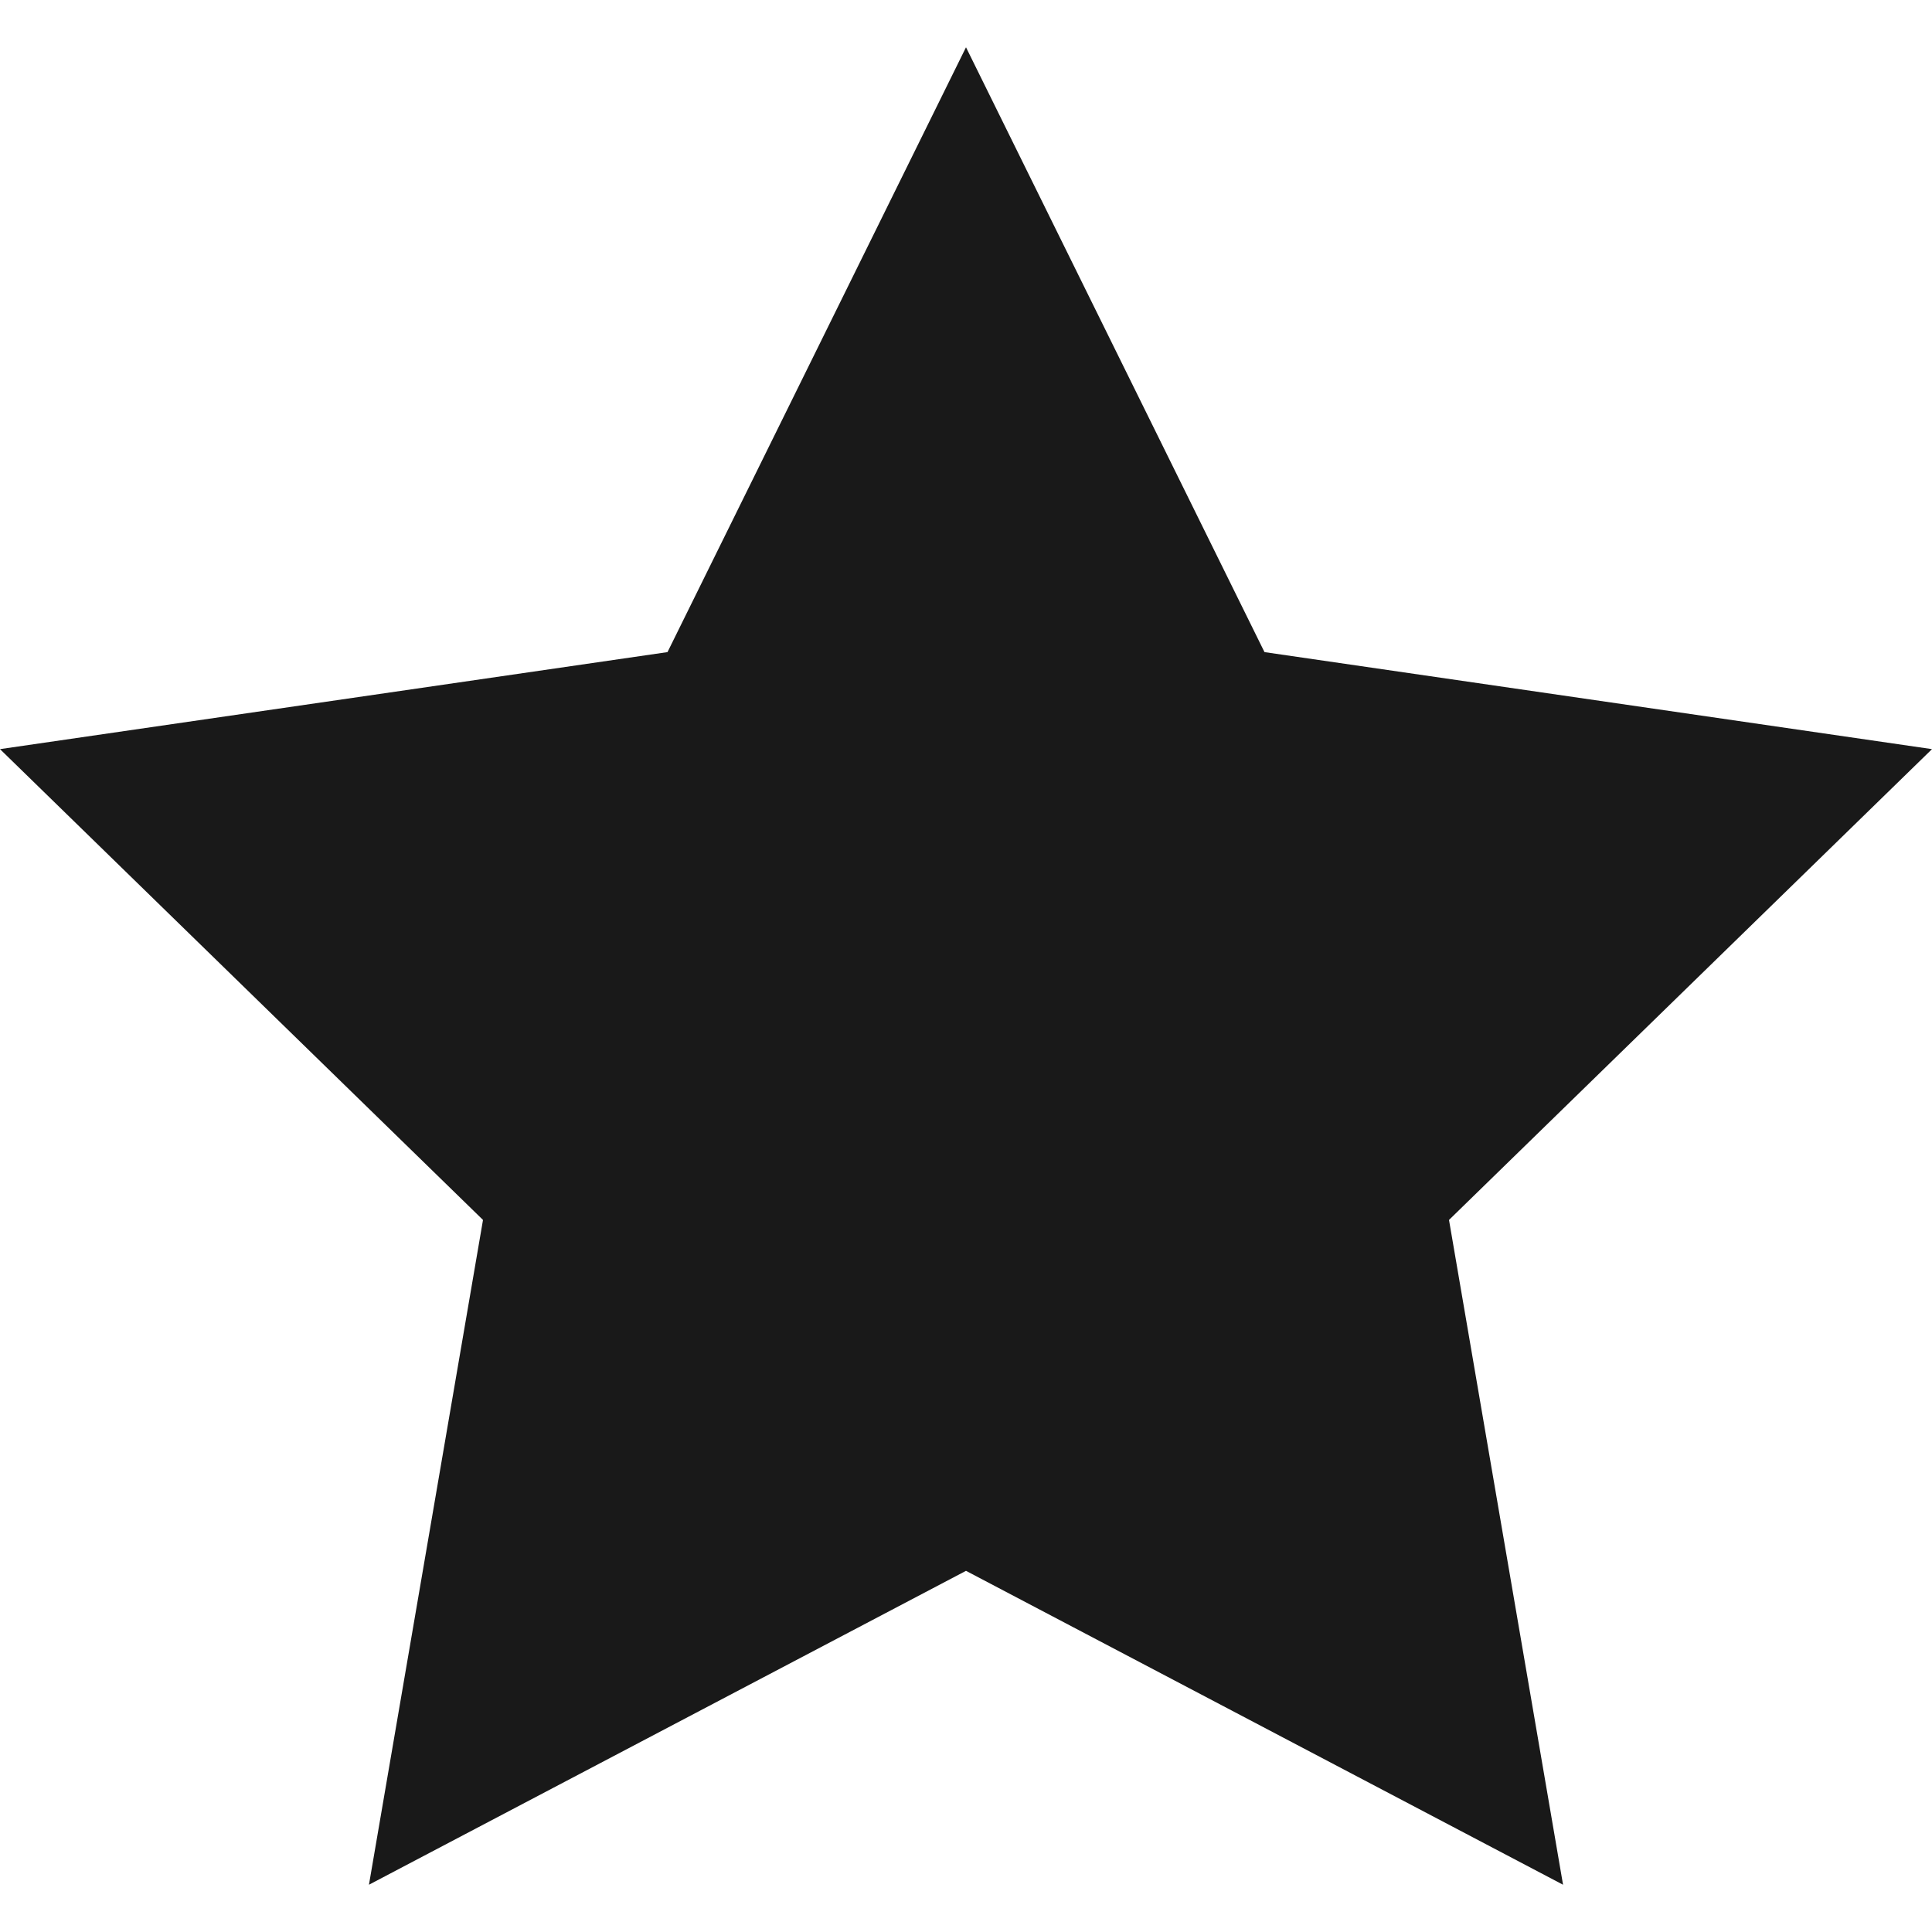
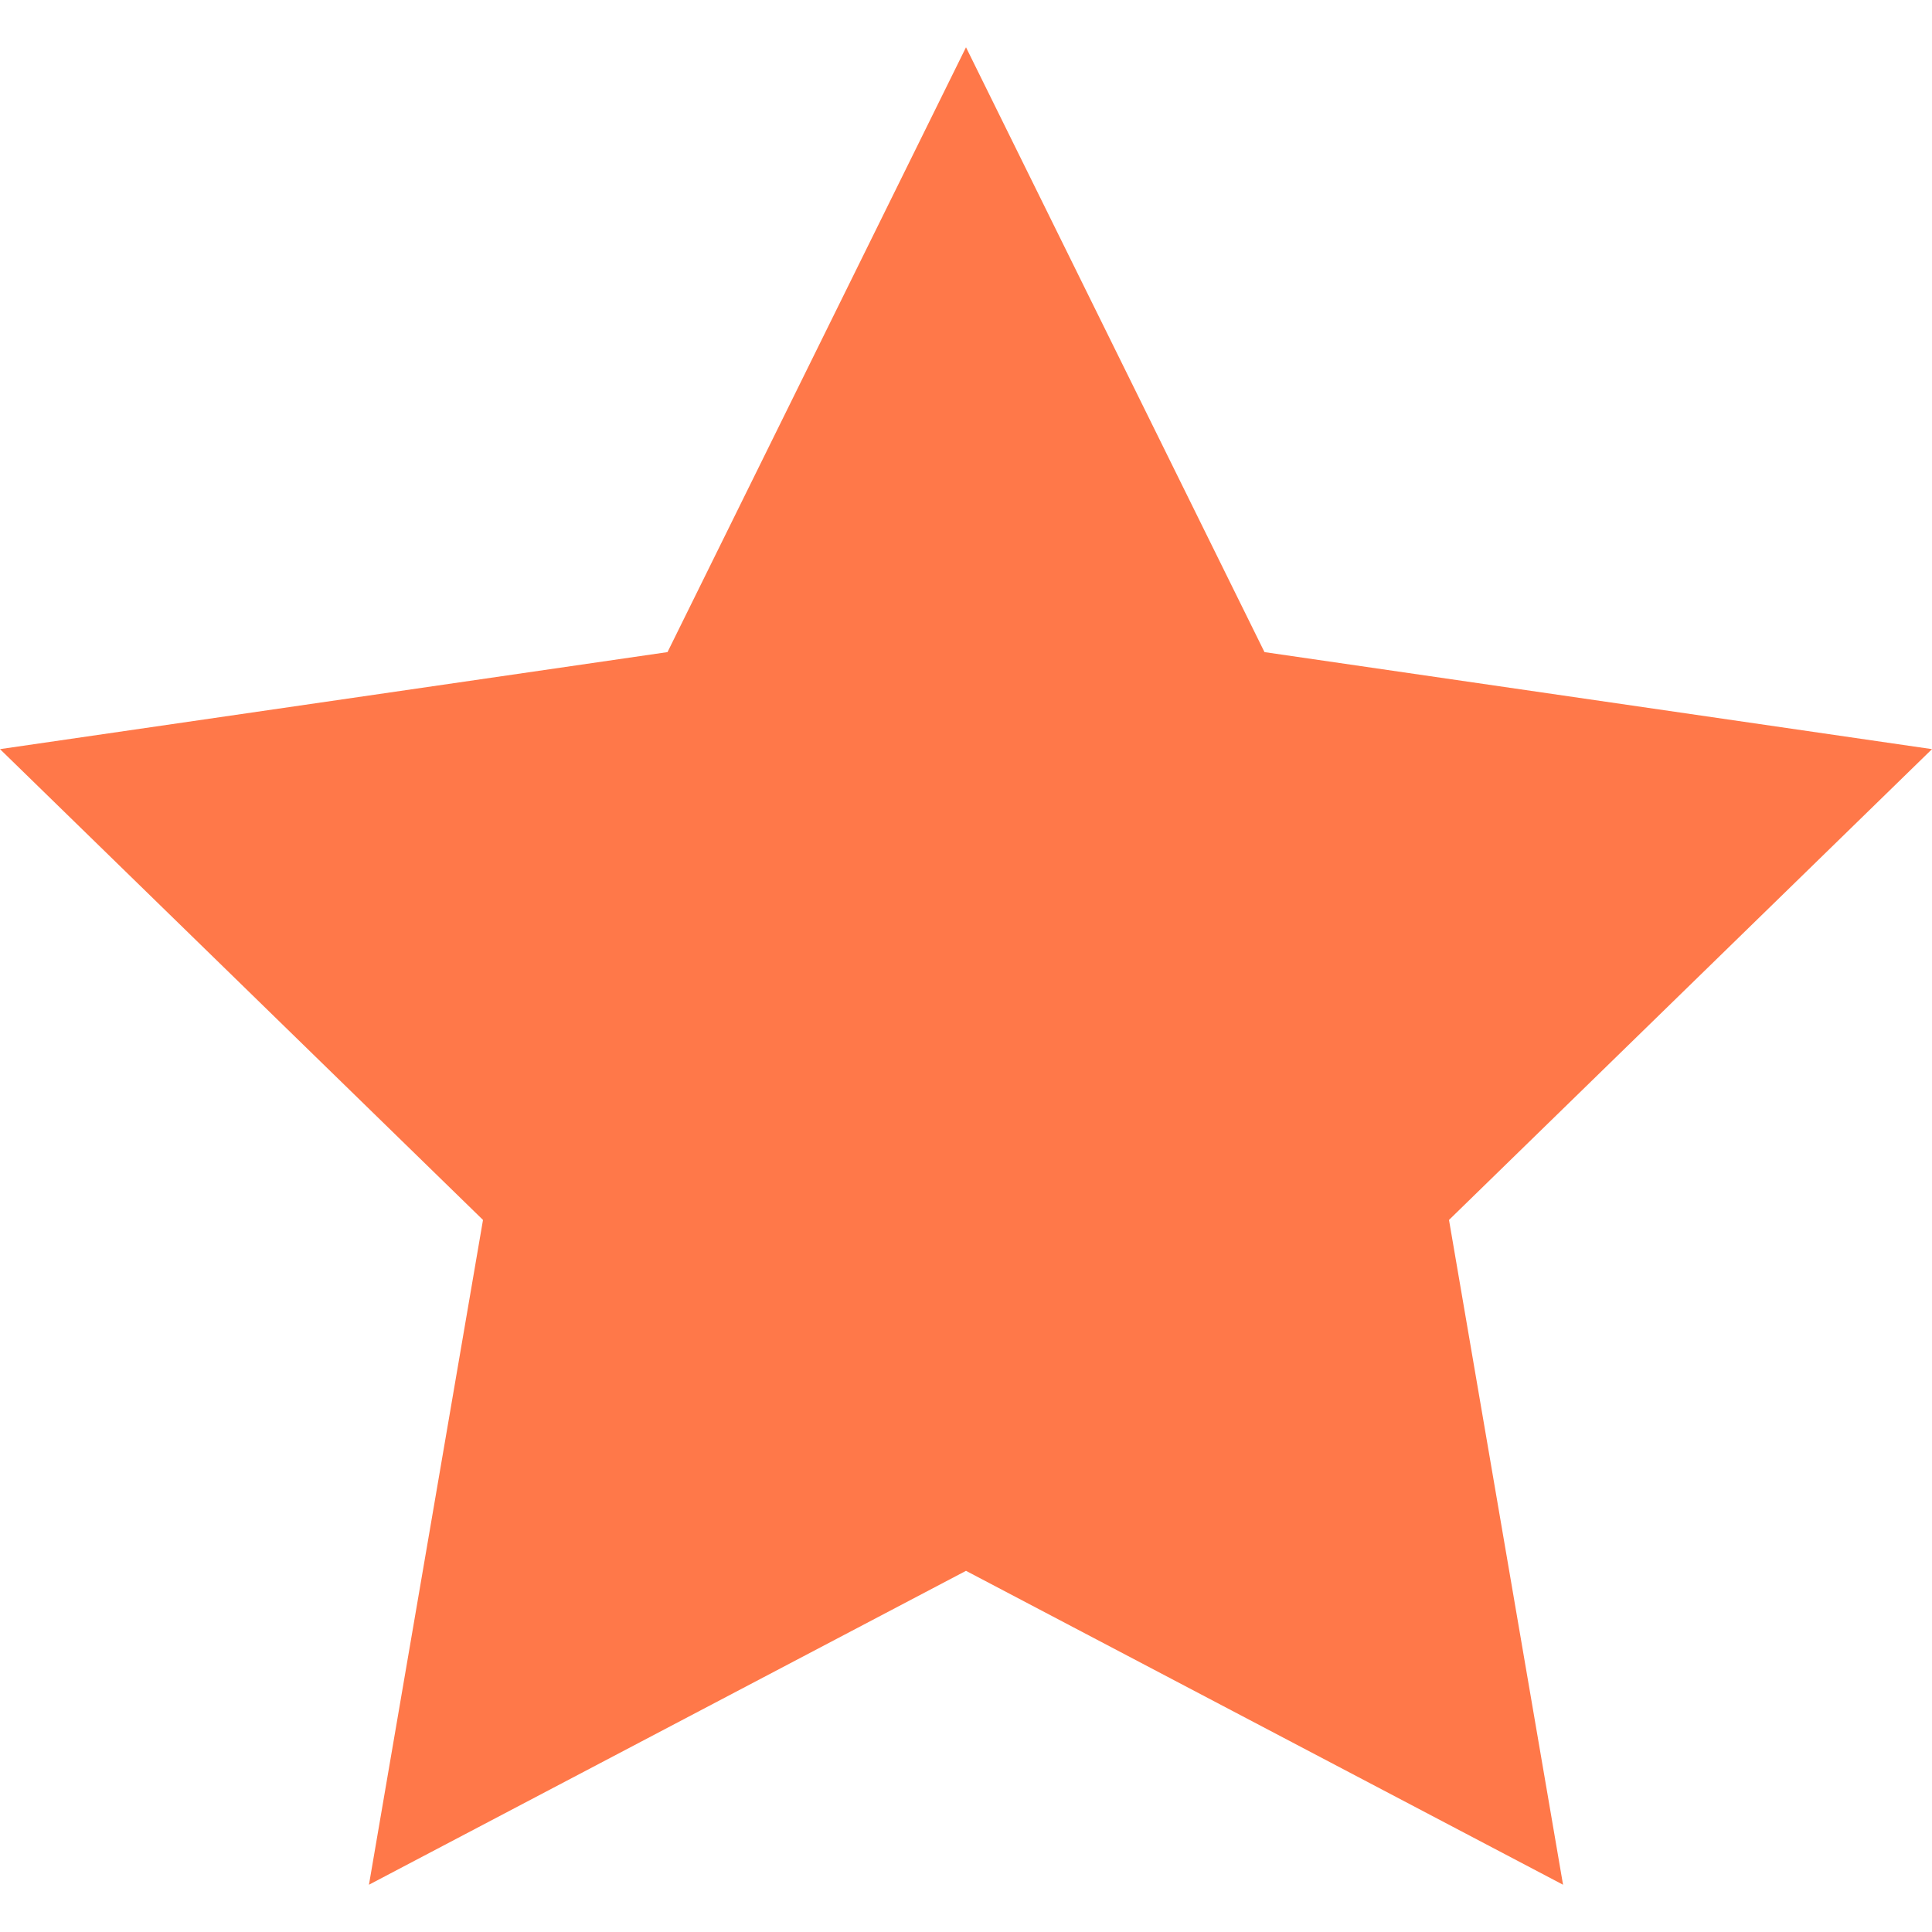
<svg xmlns="http://www.w3.org/2000/svg" version="1.1" width="32" height="32" viewBox="0 0 32 32">
-   <path fill="#191919" d="M32 12.408l-11.056-1.607-4.944-10.018-4.944 10.018-11.056 1.607 8 7.798-1.889 11.011 9.889-5.199 9.889 5.199-1.889-11.011 8-7.798z" />
+   <path fill="#ff7849" d="M32 12.408l-11.056-1.607-4.944-10.018-4.944 10.018-11.056 1.607 8 7.798-1.889 11.011 9.889-5.199 9.889 5.199-1.889-11.011 8-7.798z" />
</svg>
